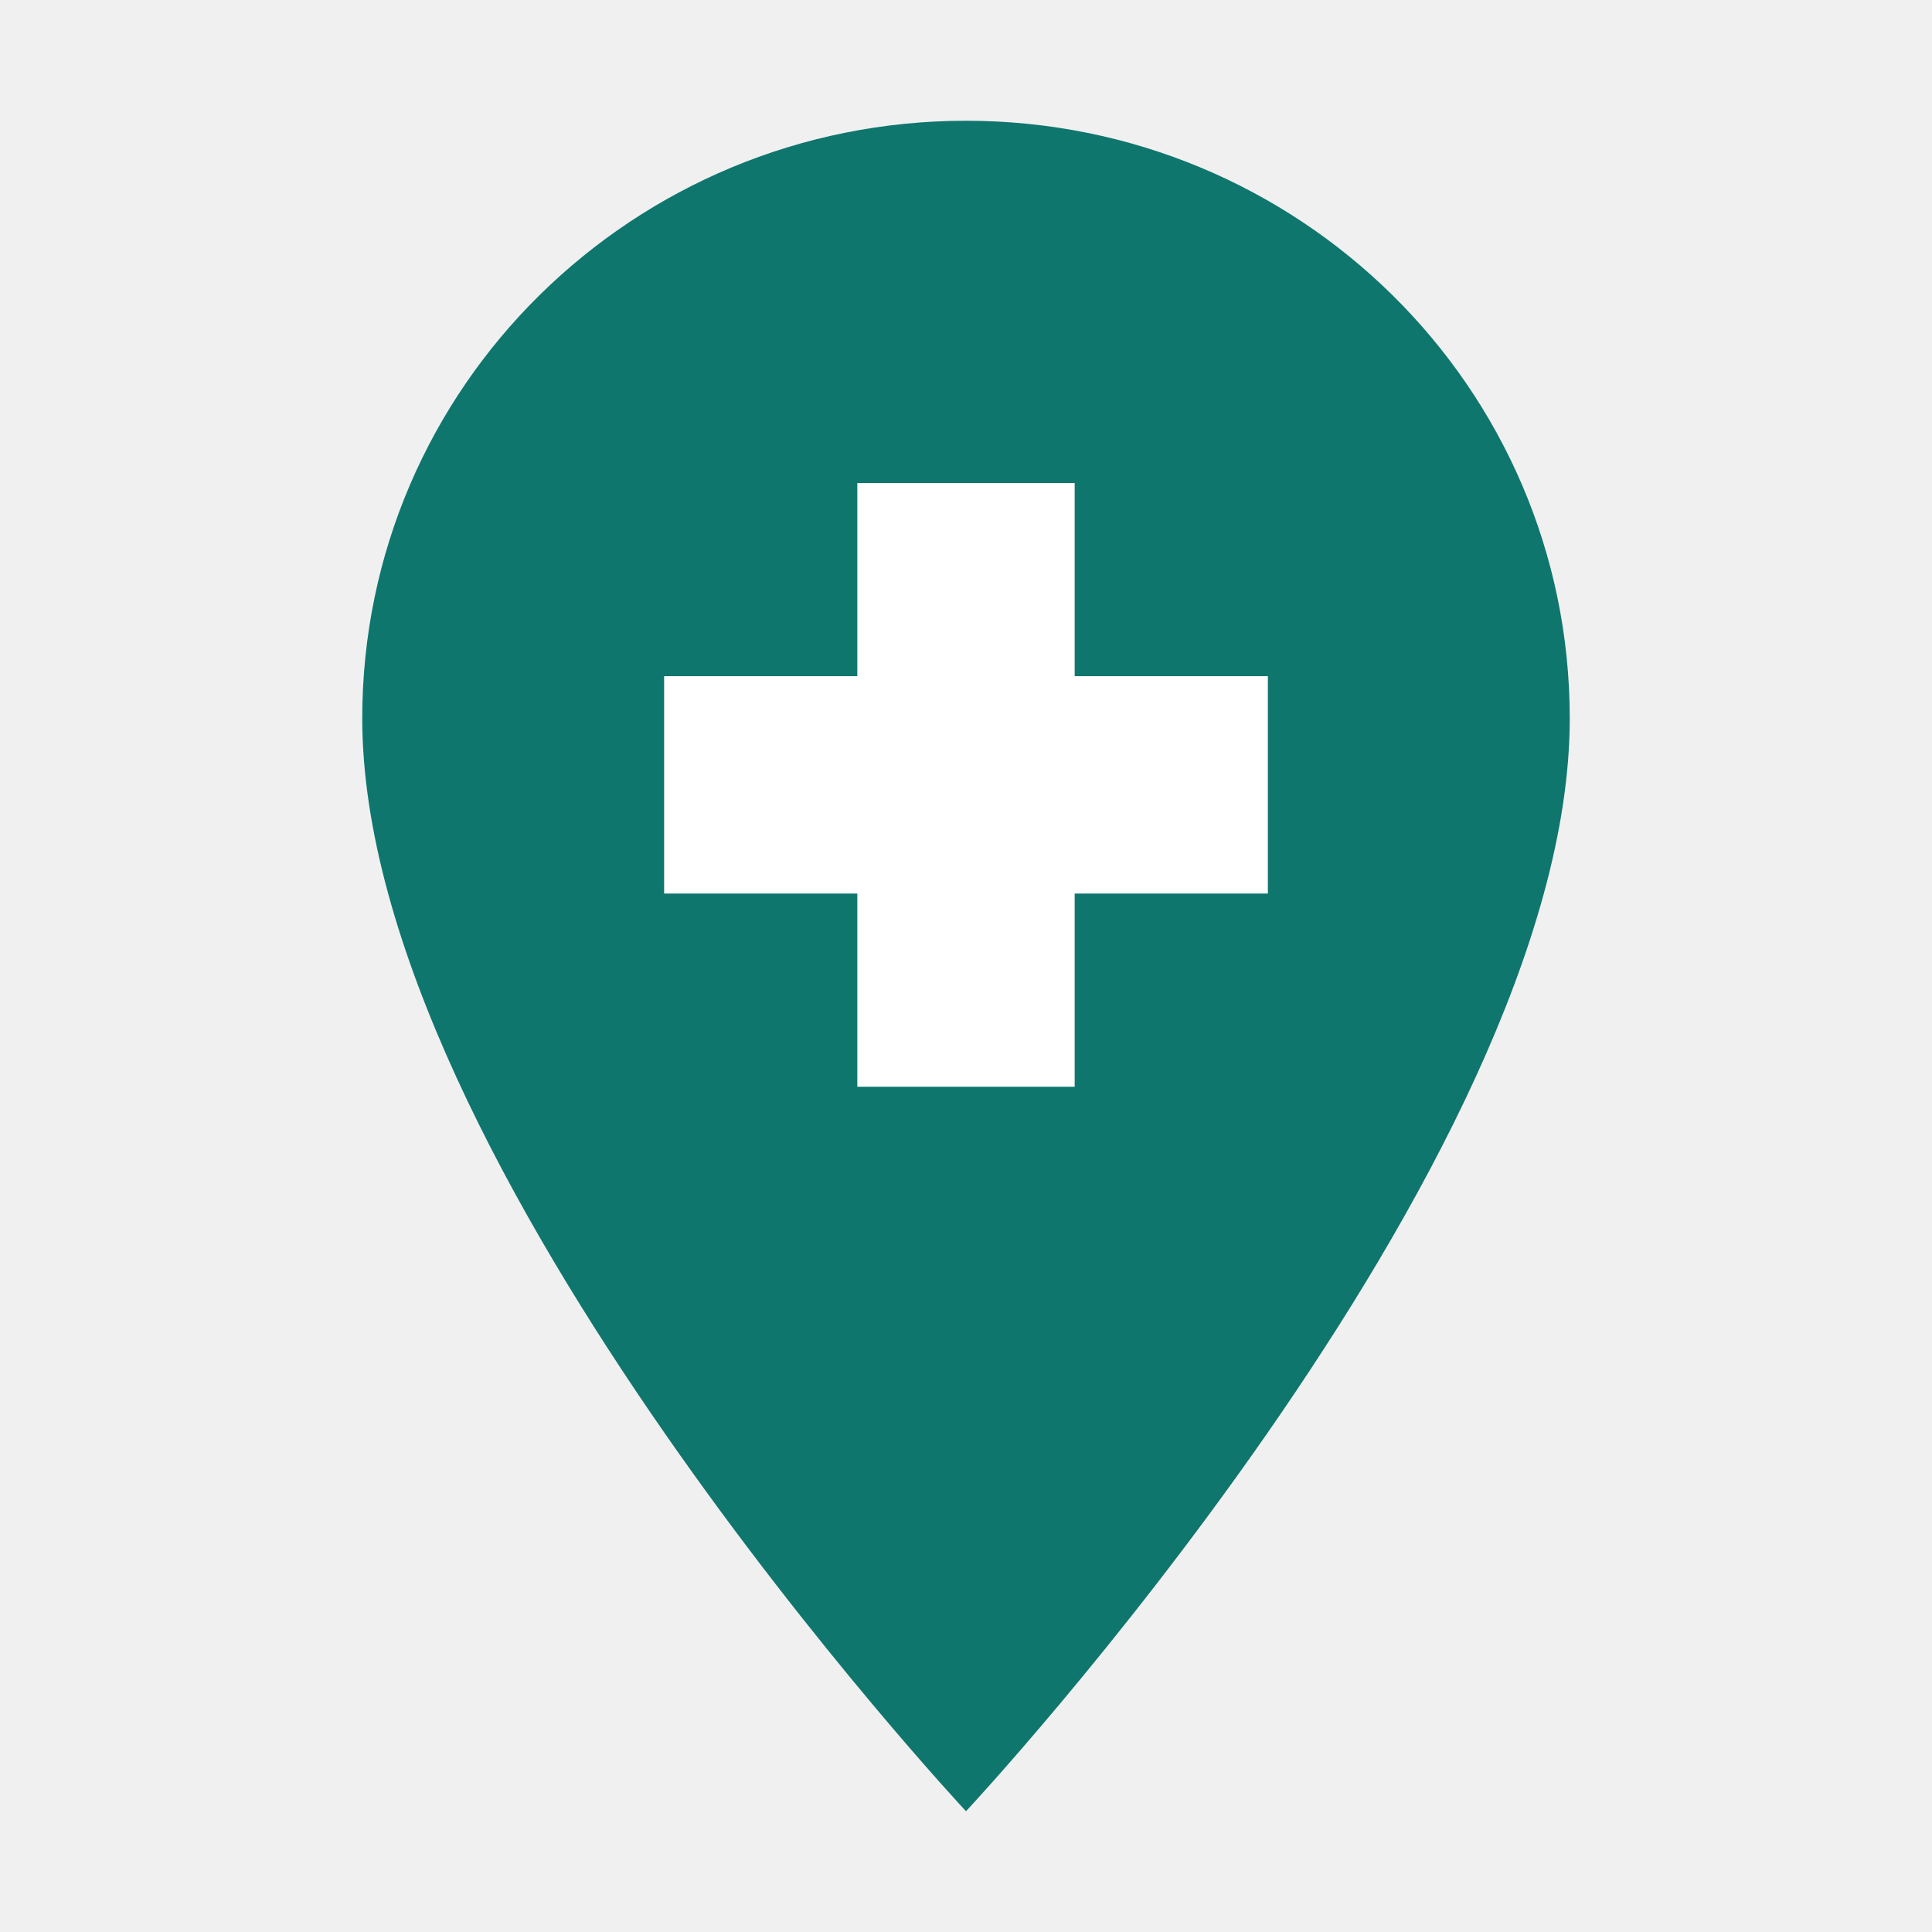
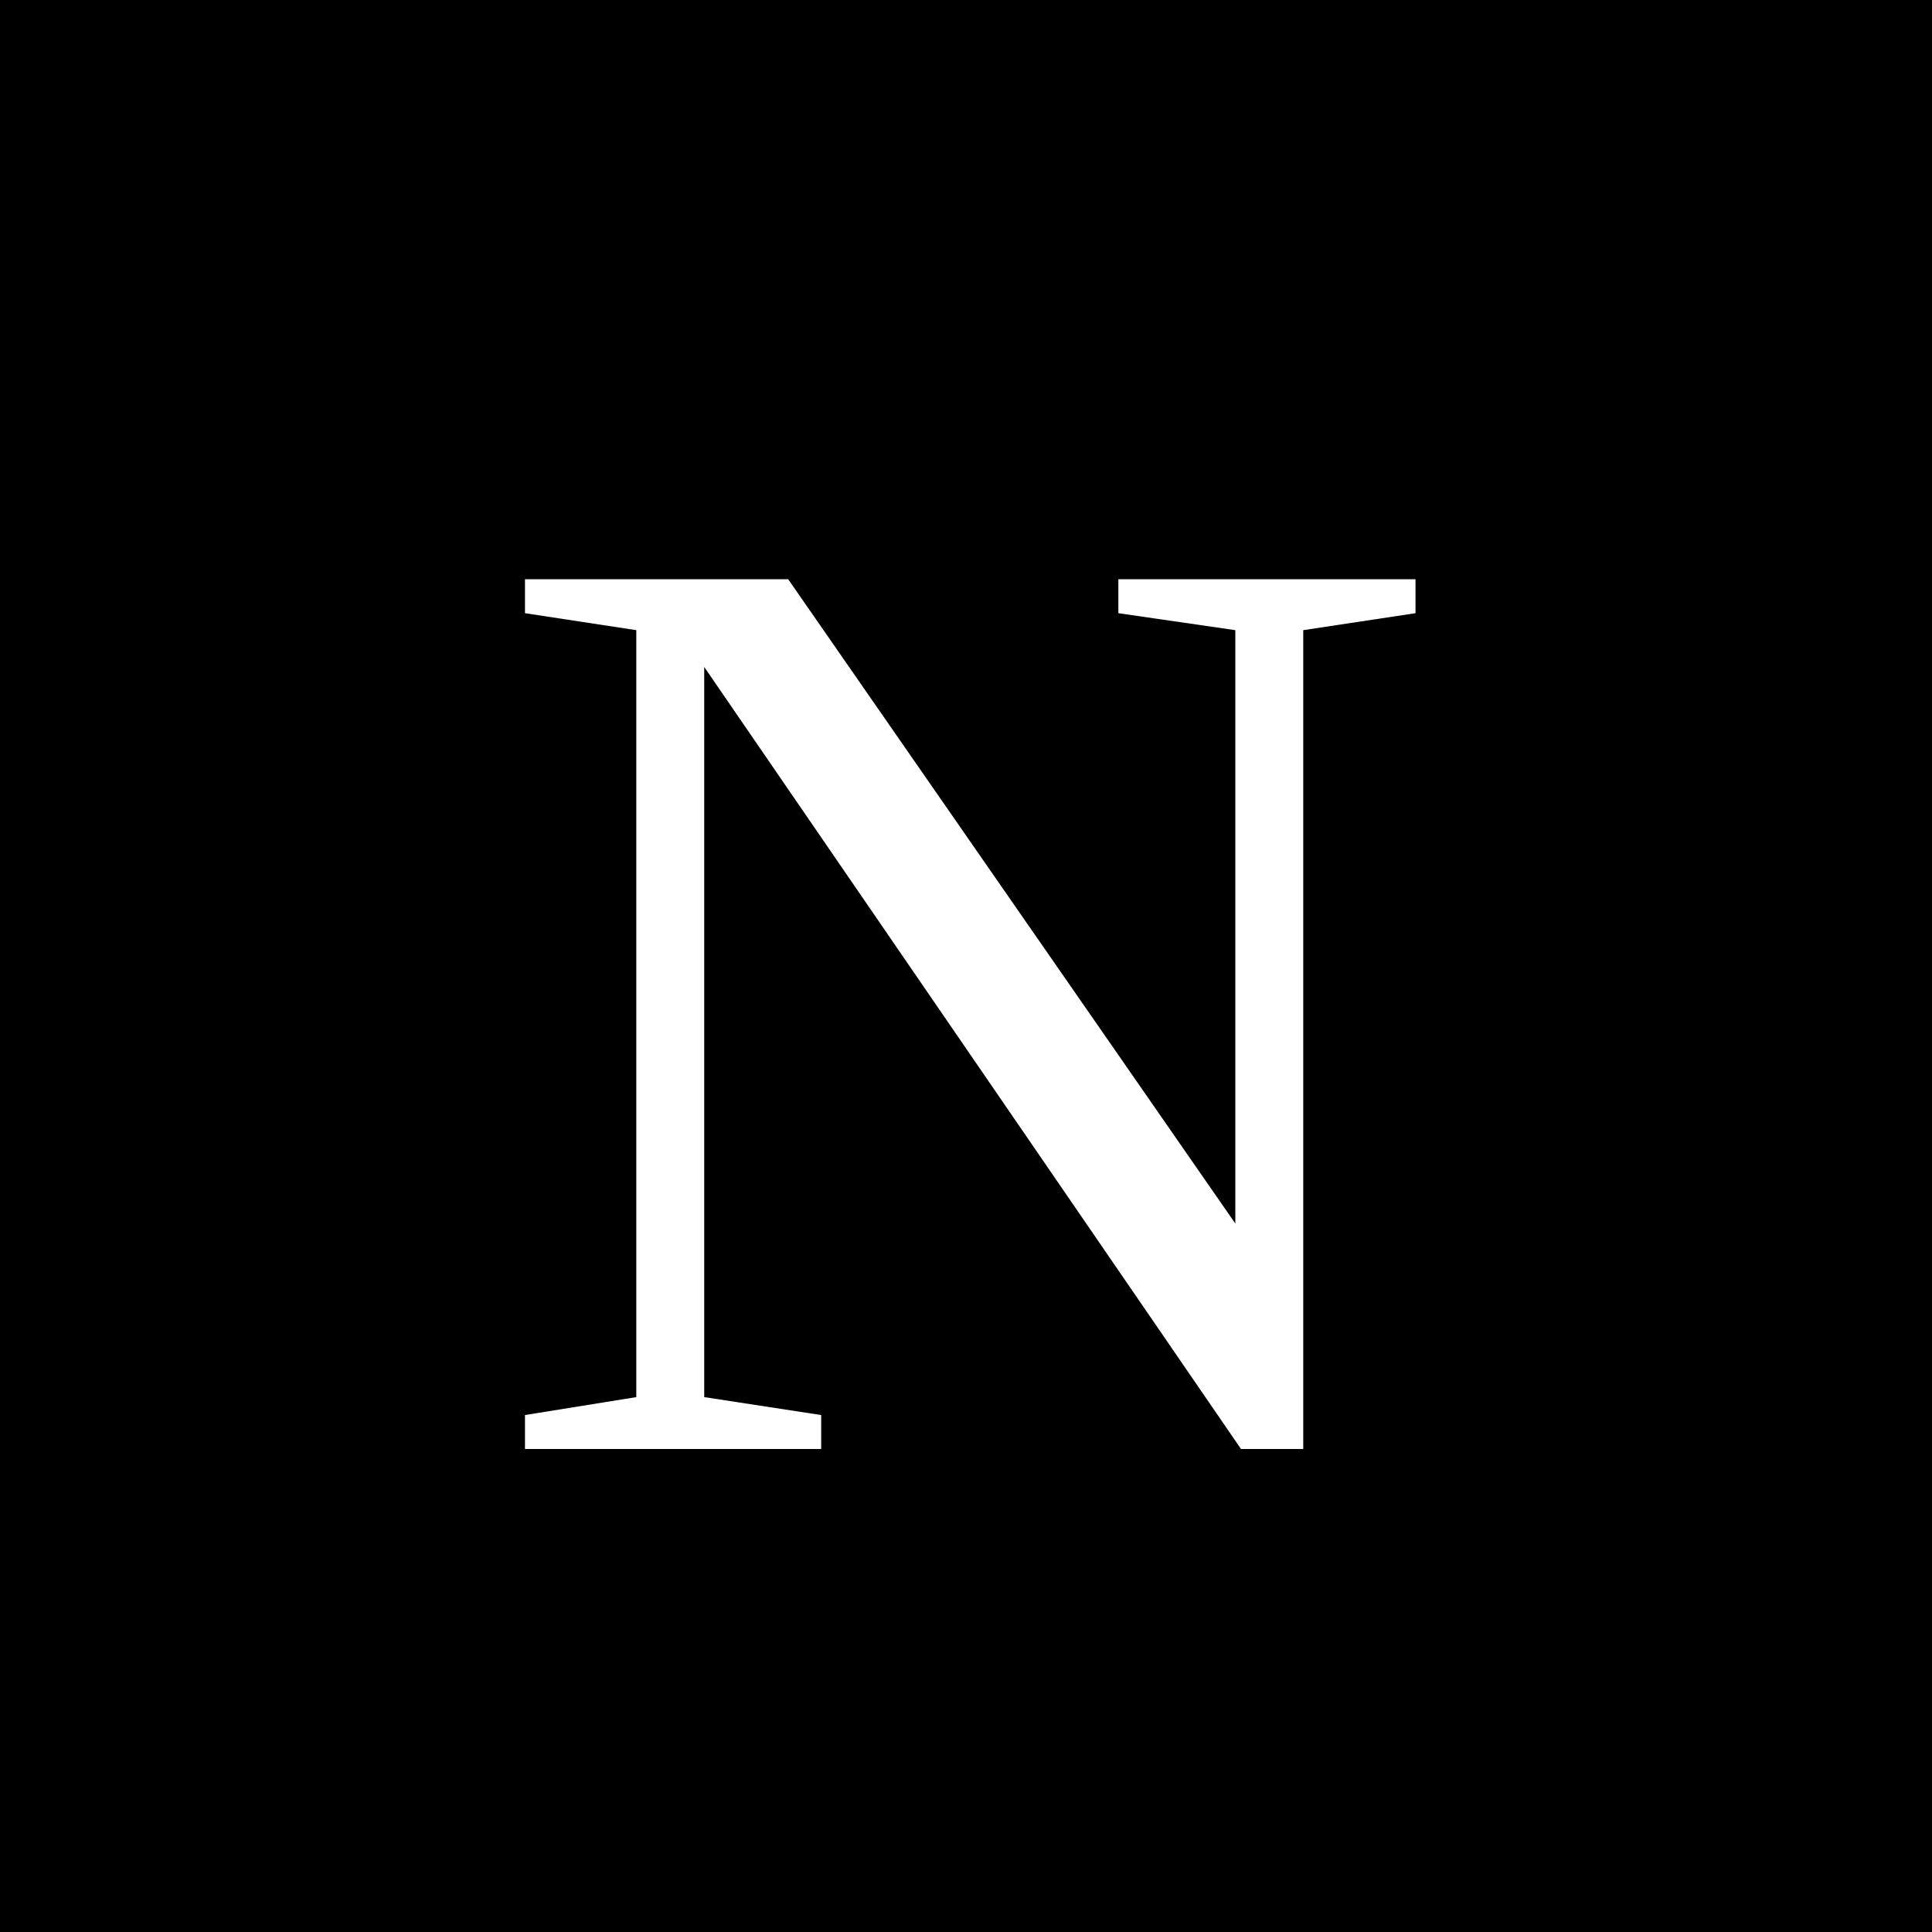
<svg xmlns="http://www.w3.org/2000/svg" viewBox="0 0 32 32">
-   <path d="M16 2C10.5 2 6 6.4 6 11.9 6 19.3 16 30 16 30s10-10.7 10-18.1C26 6.4 21.5 2 16 2z" fill="#0f766e" />
-   <path d="M14.2 8h3.6v3.2H21v3.6h-3.2V18h-3.6v-3.2H11v-3.6h3.2z" fill="#fff" />
+   <rect width="32" height="32" fill="#000" />
+   <text x="16" y="24" font-family="Georgia, 'Times New Roman', serif" font-size="22" fill="#fff" text-anchor="middle">N</text>
</svg>
